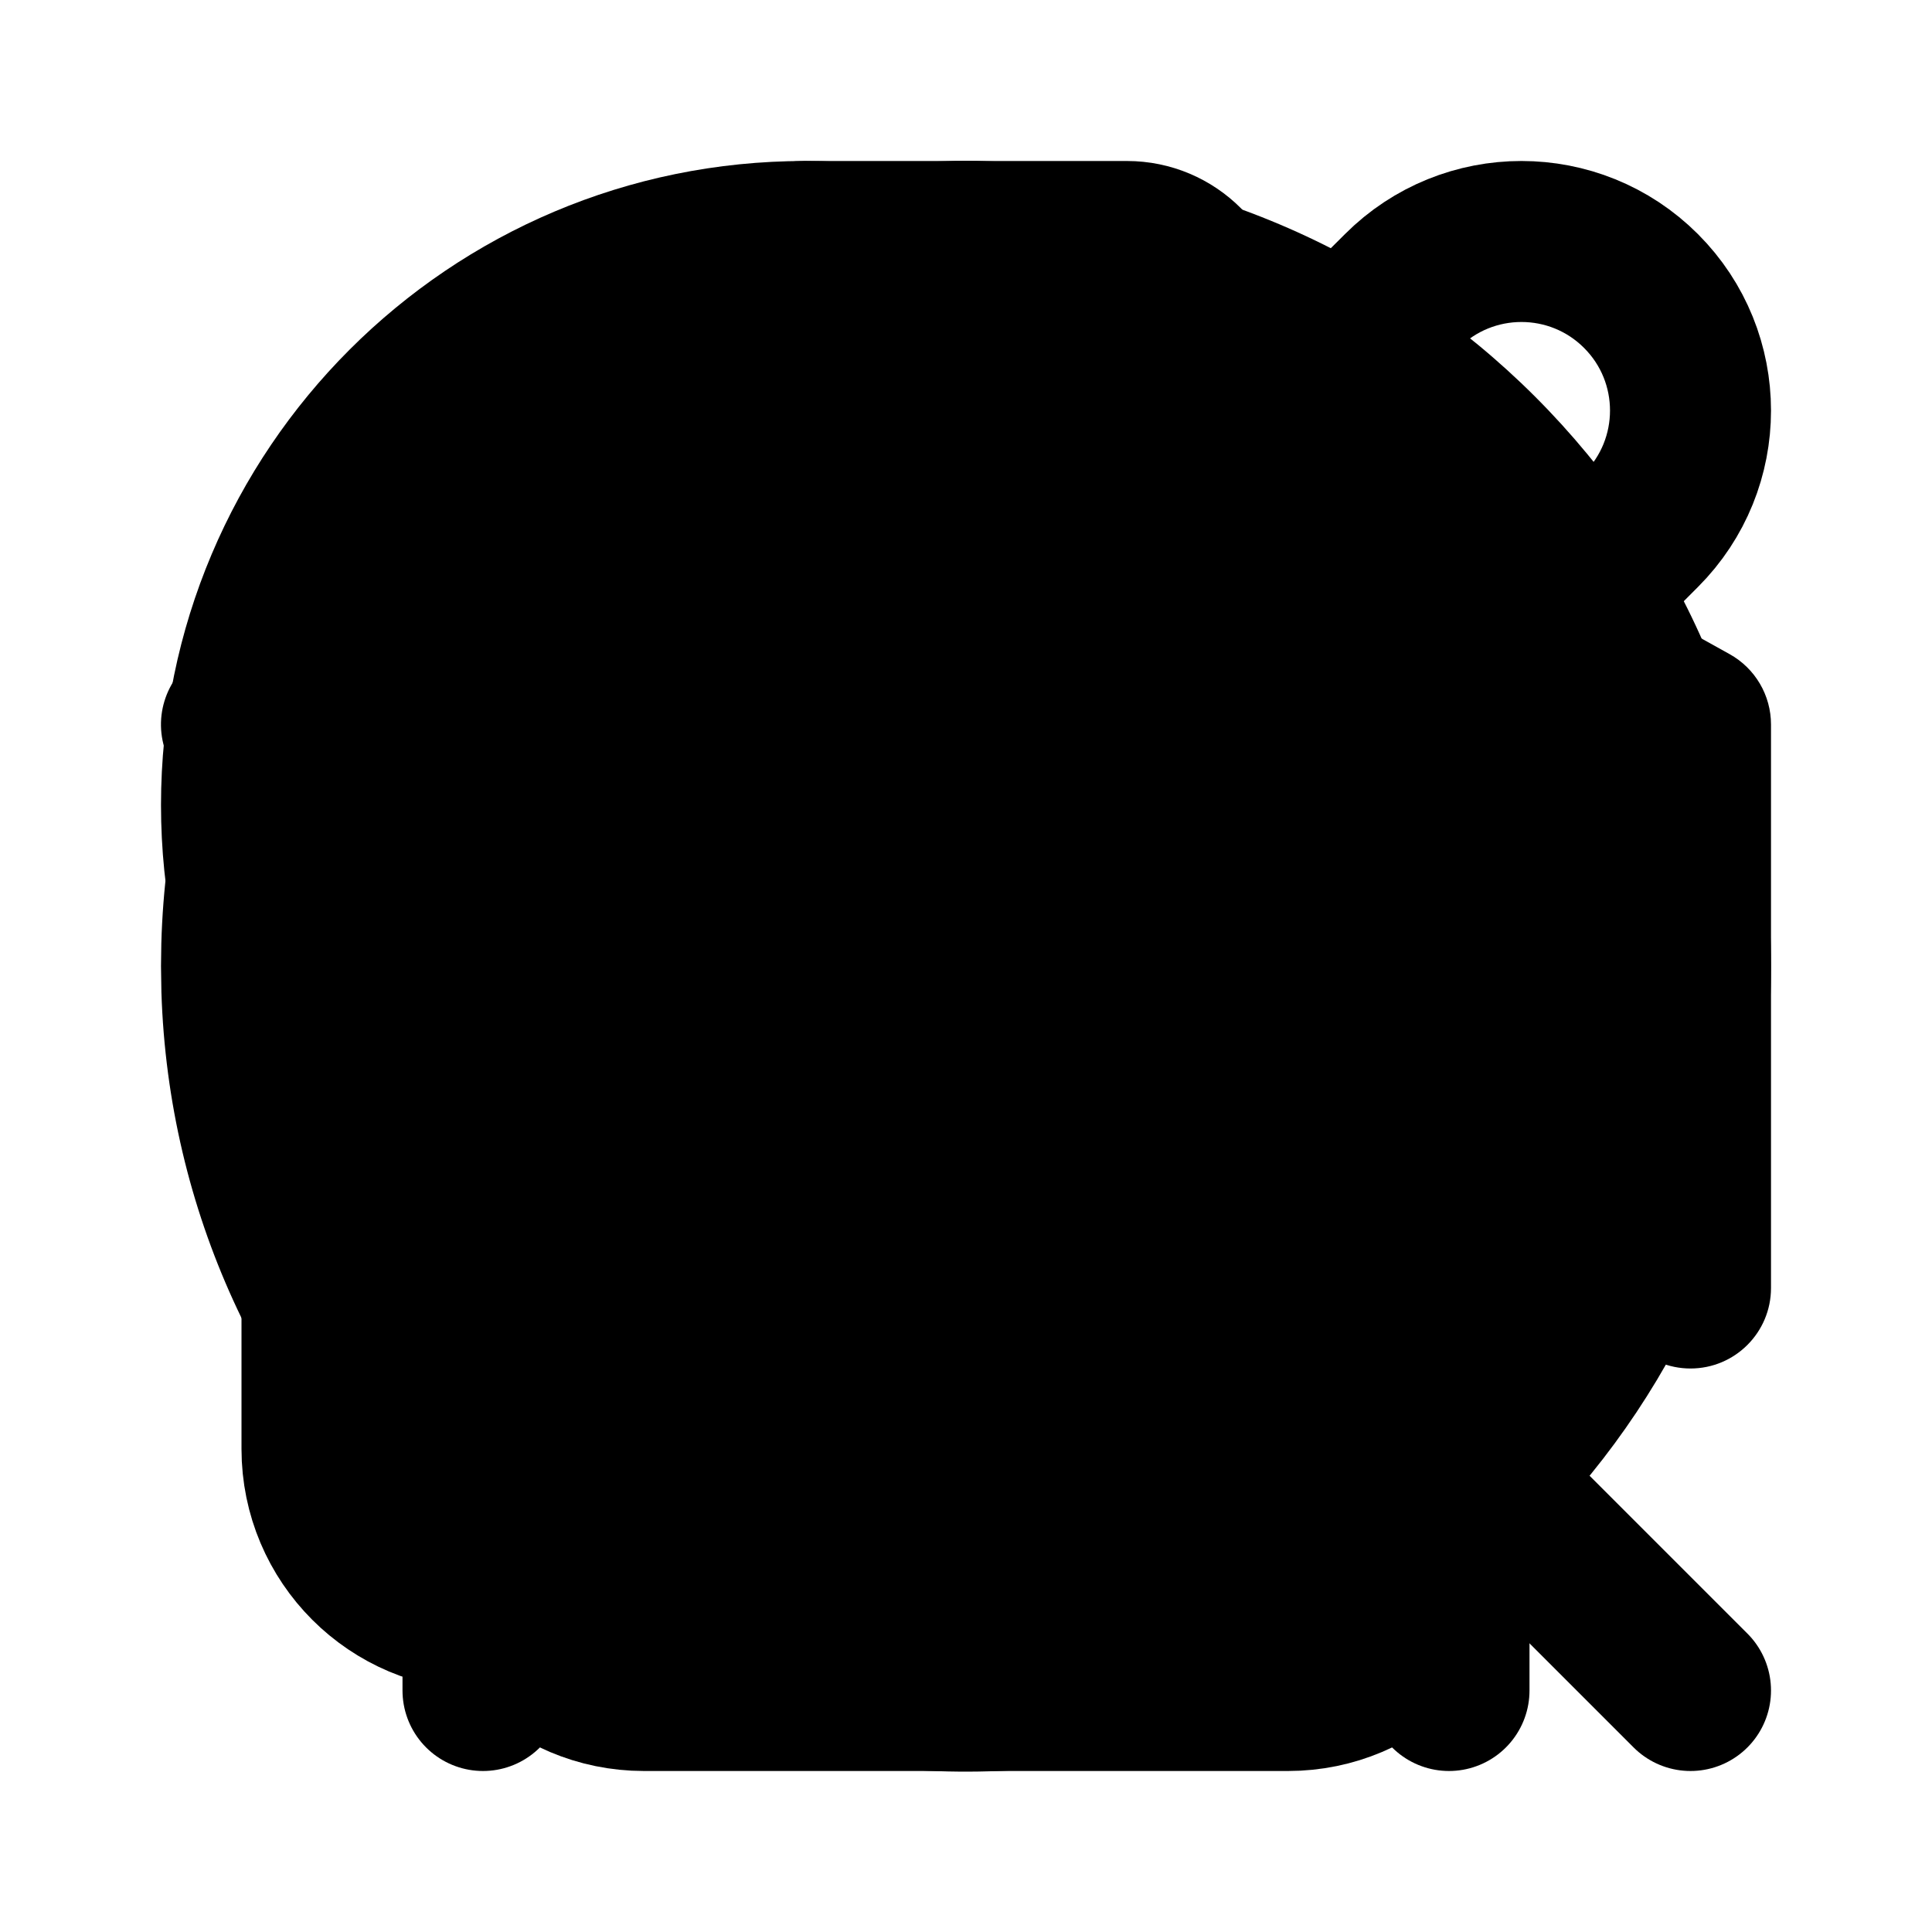
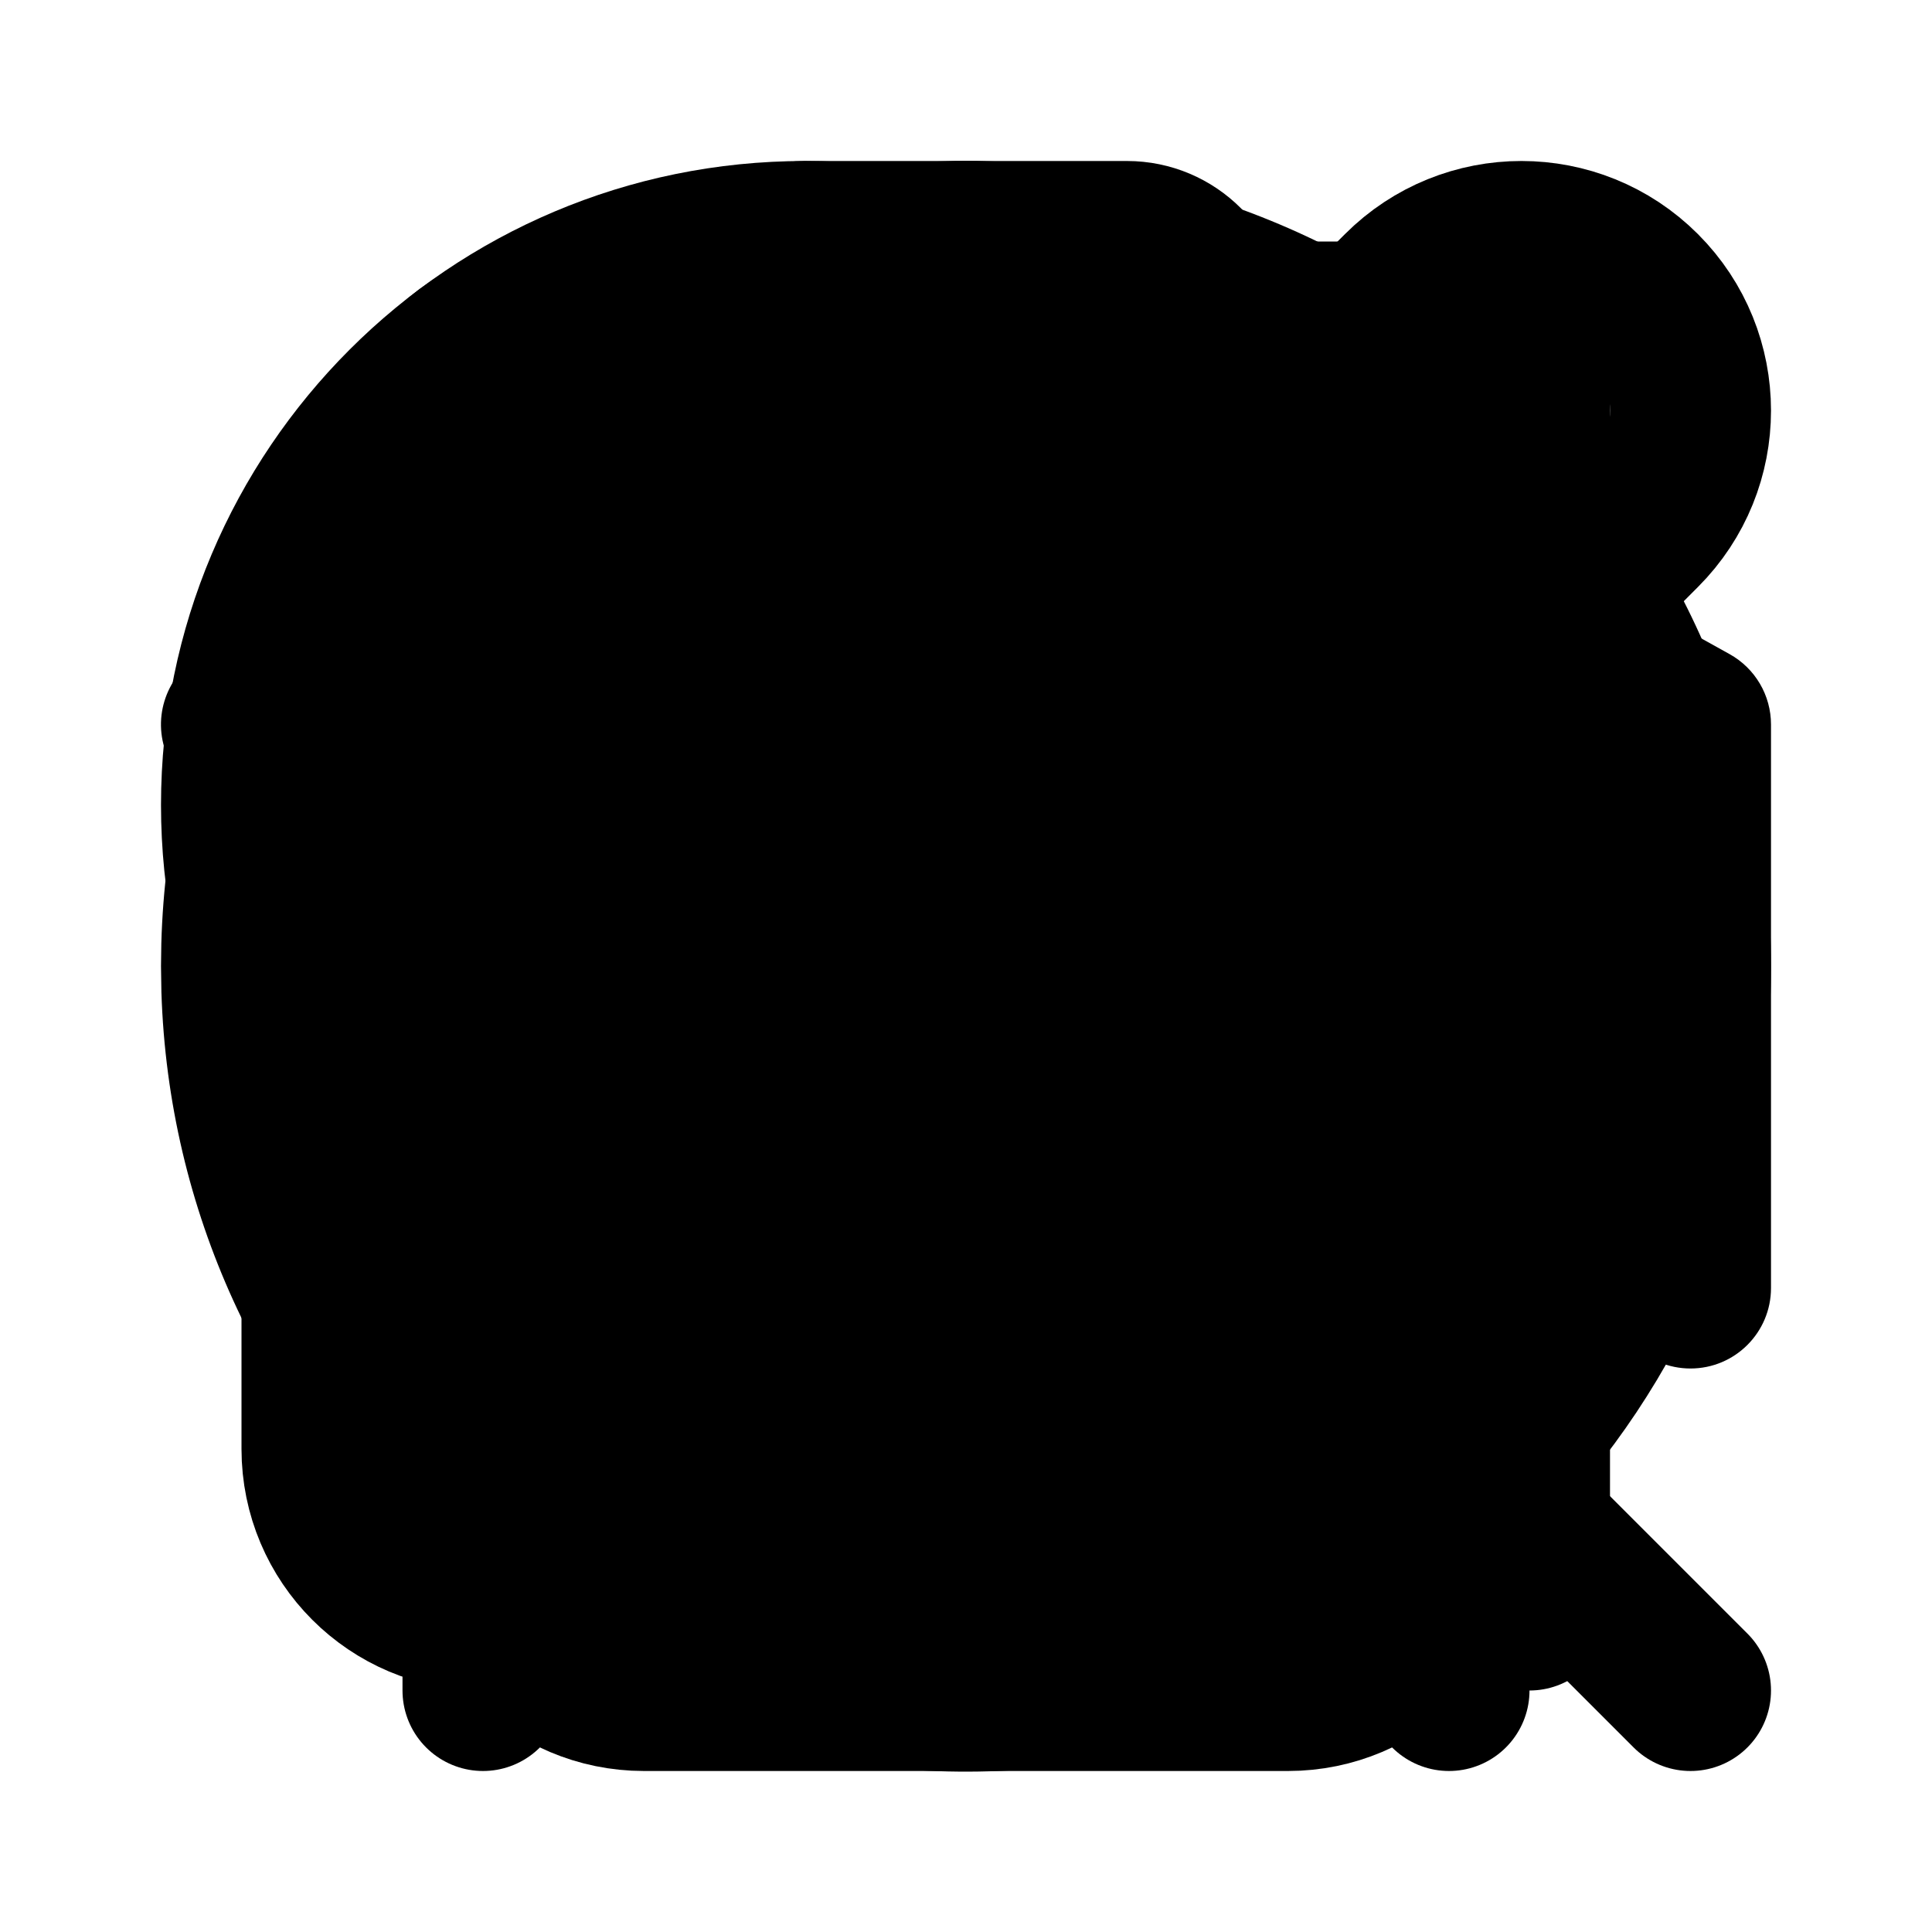
<svg xmlns="http://www.w3.org/2000/svg">
  <svg viewBox=" 0 0 24 24" id="academic">
    <g fill=" none">
      <path fill-rule=" evenodd" clip-rule=" evenodd" d=" M11.514 3.126a1 1 0 0 1 .972 0l9 5A1 1 0 0 1 22 9v7a1 1 0 1 1-2 0v-5.3l-1 .555v.004l-6.067 3.016a2 2 0 0 1-1.848-.035L2.357 9.479a1 1 0 0 0-.284-.103a1 1 0 0 1 .441-1.25l9-5zM5 13.199V17a1 1 0 0 0 .553.894l6 3a1 1 0 0 0 .894 0l6-3A1 1 0 0 0 19 17v-3.256l-6.083 2.844a2 2 0 0 1-1.805-.056L5 13.2z" fill=" currentColor" />
    </g>
  </svg>
  <svg viewBox="0 0 24 24" id="plus">
    <path fill="none" stroke="currentColor" strokeLinecap="round" strokeLinejoin="round" strokeWidth="1.5" d="M18 12h-6m0 0H6m6 0V6m0 6v6" />
+   </svg>
+   <svg id="book" viewBox="0 0 24 24" fill="none" stroke="currentColor" stroke-width="2" stroke-linecap="round" stroke-linejoin="round" class="icon icon-tabler icons-tabler-outline icon-tabler-book-2">
+     <path stroke="none" d="M0 0h24v24H0z" fill="none" />
+     <path d="M19 4v16h-12a2 2 0 0 1 -2 -2v-12a2 2 0 0 1 2 -2h12" />
+     <path d="M19 16h-12a2 2 0 0 0 -2 2" />
+     <path d="M9 8h6" />
  </svg>
  <svg id="search" viewBox="0 0 24 24" fill="none" stroke="currentColor" stroke-width="2" stroke-linecap="round" stroke-linejoin="round" class="icon icon-tabler icons-tabler-outline icon-tabler-search">
    <path stroke="none" d="M0 0h24v24H0z" fill="none" />
    <path d="M3 10a7 7 0 1 0 14 0a7 7 0 1 0 -14 0" />
    <path d="M21 21l-6 -6" />
  </svg>
  <svg id="error" viewBox="0 0 24 24" fill="currentColor" class="icon icon-tabler icons-tabler-filled icon-tabler-alert-circle">
    <path stroke="none" d="M0 0h24v24H0z" fill="none" />
    <path d="M12 2c5.523 0 10 4.477 10 10a10 10 0 0 1 -19.995 .324l-.005 -.324l.004 -.28c.148 -5.393 4.566 -9.72 9.996 -9.72zm.01 13l-.127 .007a1 1 0 0 0 0 1.986l.117 .007l.127 -.007a1 1 0 0 0 0 -1.986l-.117 -.007zm-.01 -8a1 1 0 0 0 -.993 .883l-.007 .117v4l.007 .117a1 1 0 0 0 1.986 0l.007 -.117v-4l-.007 -.117a1 1 0 0 0 -.993 -.883z" />
  </svg>
  <svg id="edit" viewBox="0 0 24 24" fill="none" stroke="currentColor" stroke-width="2" stroke-linecap="round" stroke-linejoin="round">
    <path stroke="none" d="M0 0h24v24H0z" fill="none" />
    <path d="M7 7h-1a2 2 0 0 0 -2 2v9a2 2 0 0 0 2 2h9a2 2 0 0 0 2 -2v-1" />
    <path d="M20.385 6.585a2.1 2.1 0 0 0 -2.97 -2.97l-8.415 8.385v3h3l8.385 -8.415" />
    <path d="M16 5l3 3" />
  </svg>
  <svg id="delete" viewBox="0 0 24 24" fill="none" stroke="currentColor" stroke-width="2" stroke-linecap="round" stroke-linejoin="round">
    <path stroke="none" d="M0 0h24v24H0z" fill="none" />
    <path d="M4 7l16 0" />
    <path d="M10 11l0 6" />
    <path d="M14 11l0 6" />
    <path d="M5 7l1 12a2 2 0 0 0 2 2h8a2 2 0 0 0 2 -2l1 -12" />
    <path d="M9 7v-3a1 1 0 0 1 1 -1h4a1 1 0 0 1 1 1v3" />
  </svg>
  <svg id="user" viewBox="0 0 24 24" fill="none" stroke="currentColor" stroke-width="2" stroke-linecap="round" stroke-linejoin="round" class="icon icon-tabler icons-tabler-outline icon-tabler-user">
    <path stroke="none" d="M0 0h24v24H0z" fill="none" />
    <path d="M8 7a4 4 0 1 0 8 0a4 4 0 0 0 -8 0" />
    <path d="M6 21v-2a4 4 0 0 1 4 -4h4a4 4 0 0 1 4 4v2" />
  </svg>
  <svg id="navigate-previous" fill="none" stroke="currentColor" stroke-width="2" stroke-linecap="round" stroke-linejoin="round" class="icon icon-tabler icons-tabler-outline icon-tabler-chevron-compact-left">
    <path stroke="none" d="M0 0h24v24H0z" fill="none" />
    <path d="M13 20l-3 -8l3 -8" />
  </svg>
  <svg id="navigate-next" fill="none" stroke="currentColor" stroke-width="2" stroke-linecap="round" stroke-linejoin="round" class="icon icon-tabler icons-tabler-outline icon-tabler-chevron-compact-right">
    <path stroke="none" d="M0 0h24v24H0z" fill="none" />
    <path d="M11 4l3 8l-3 8" />
  </svg>
</svg>
